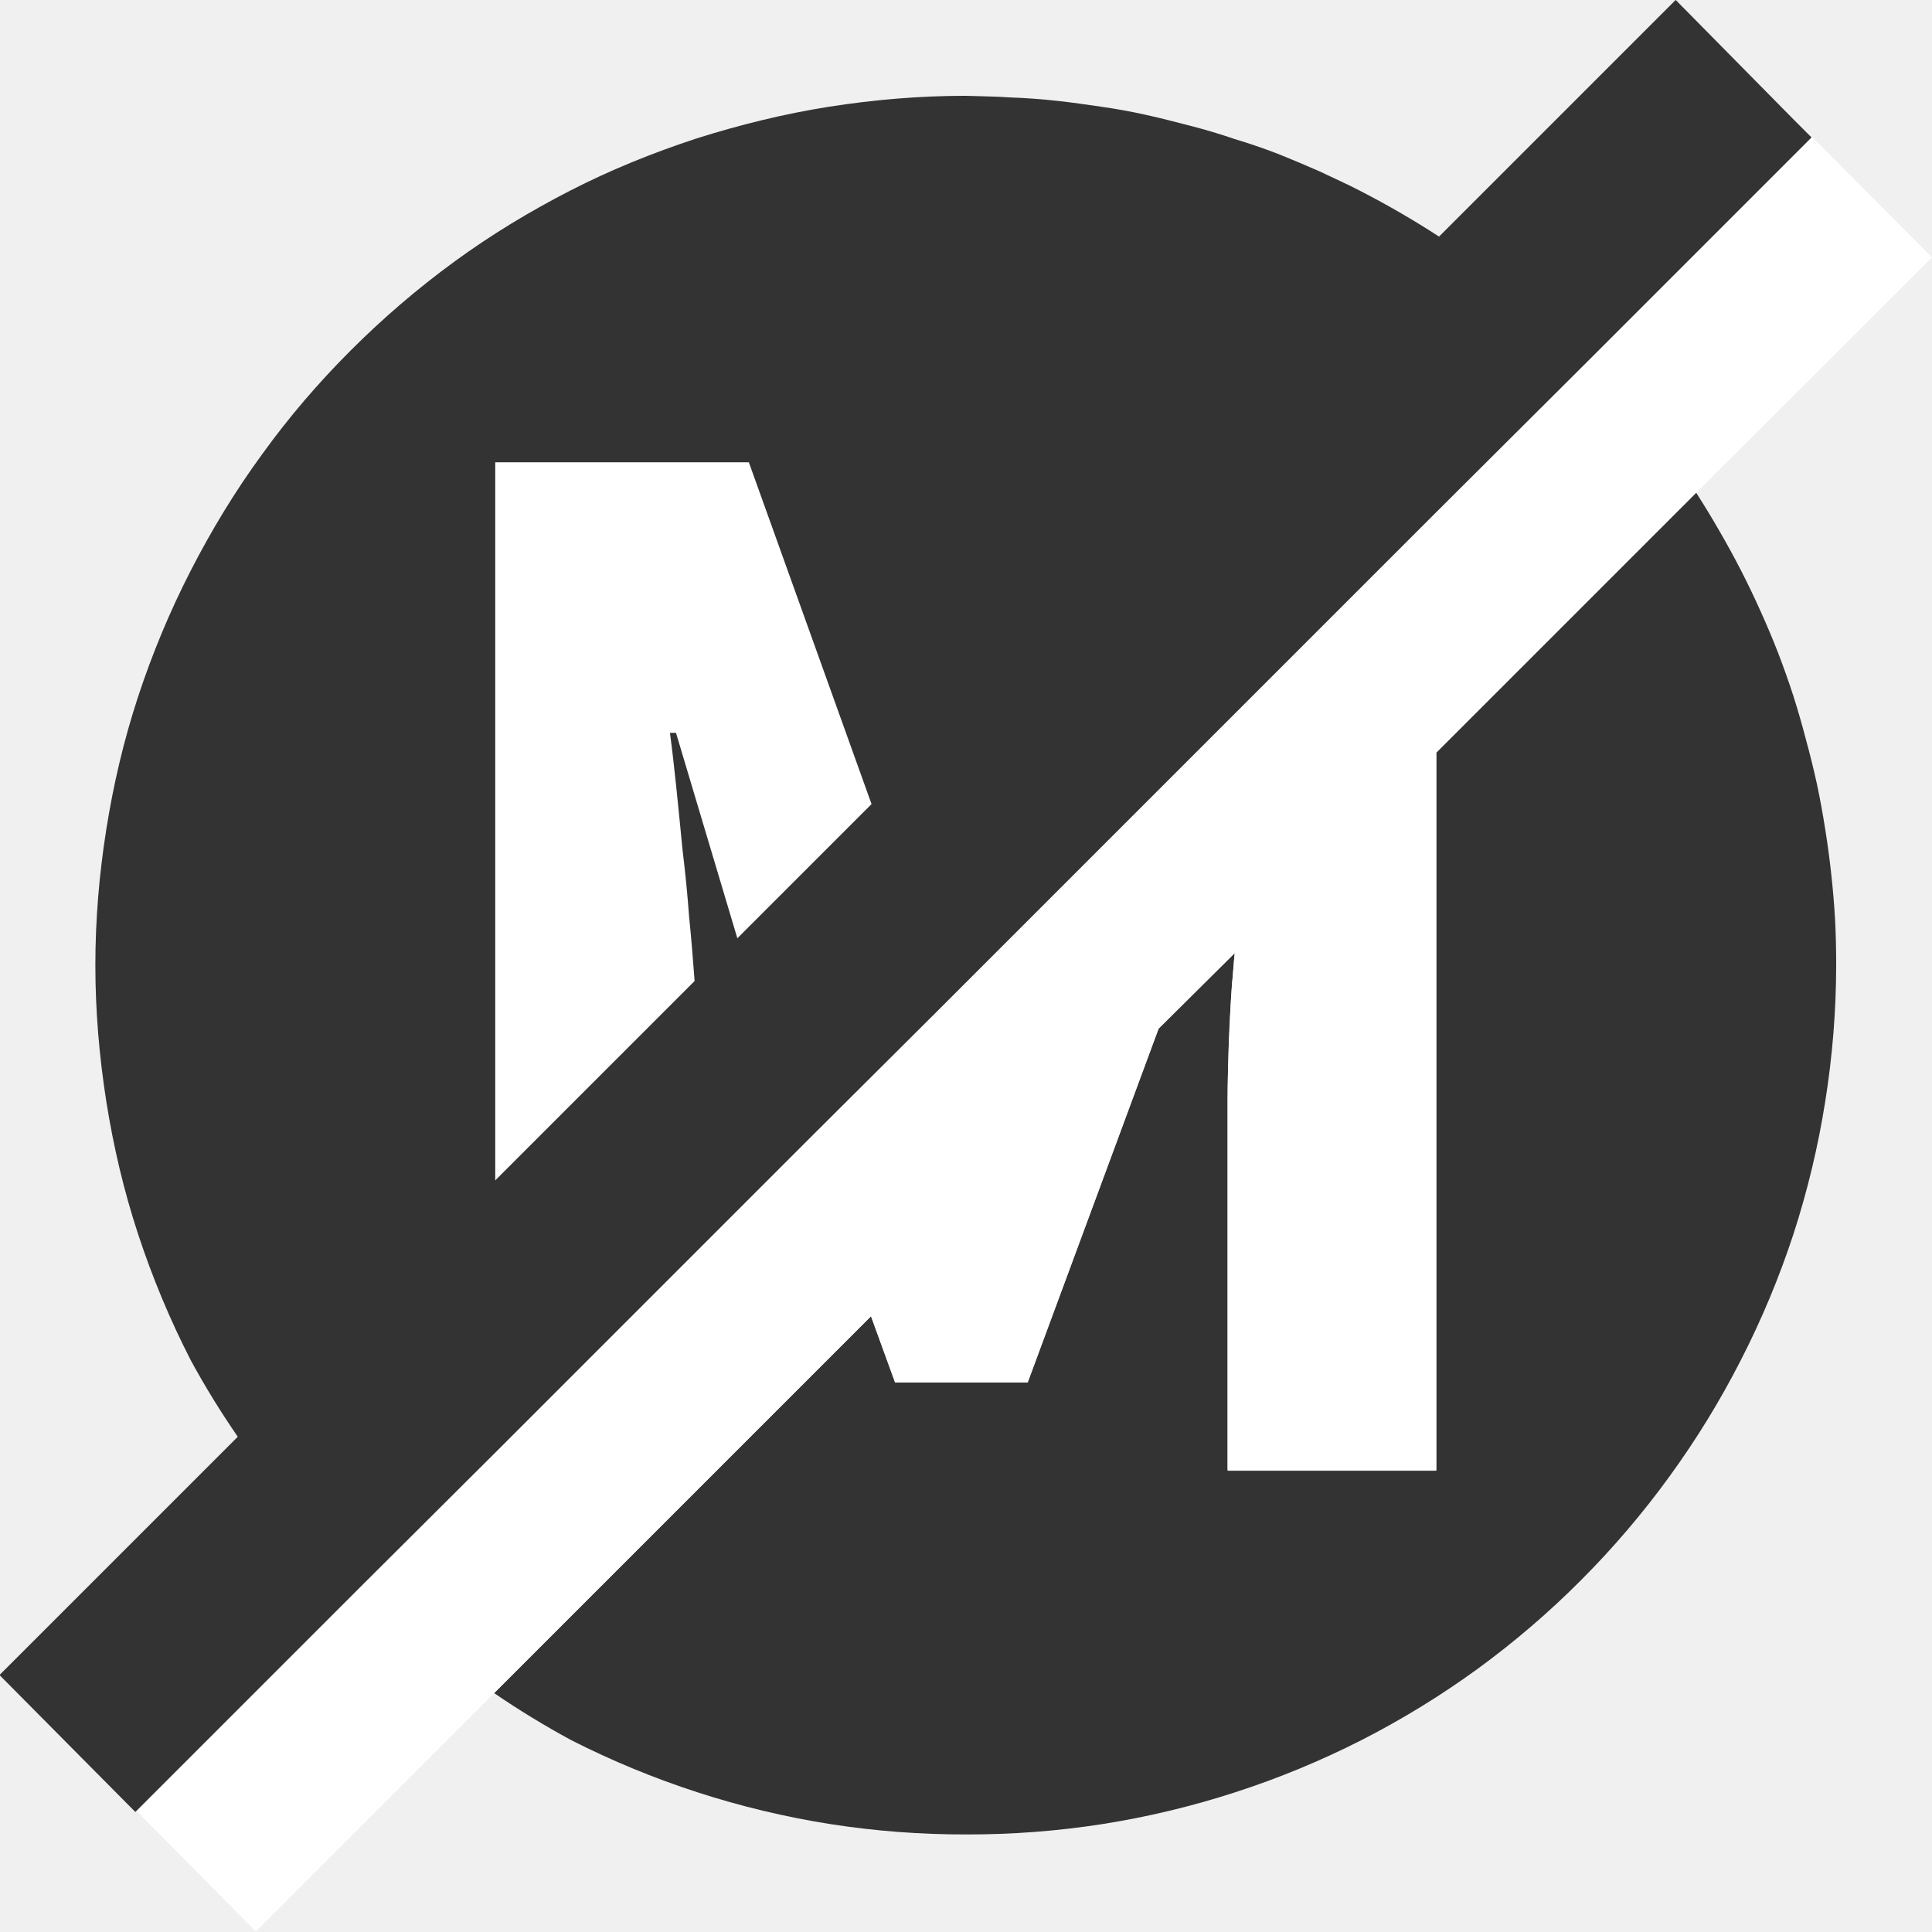
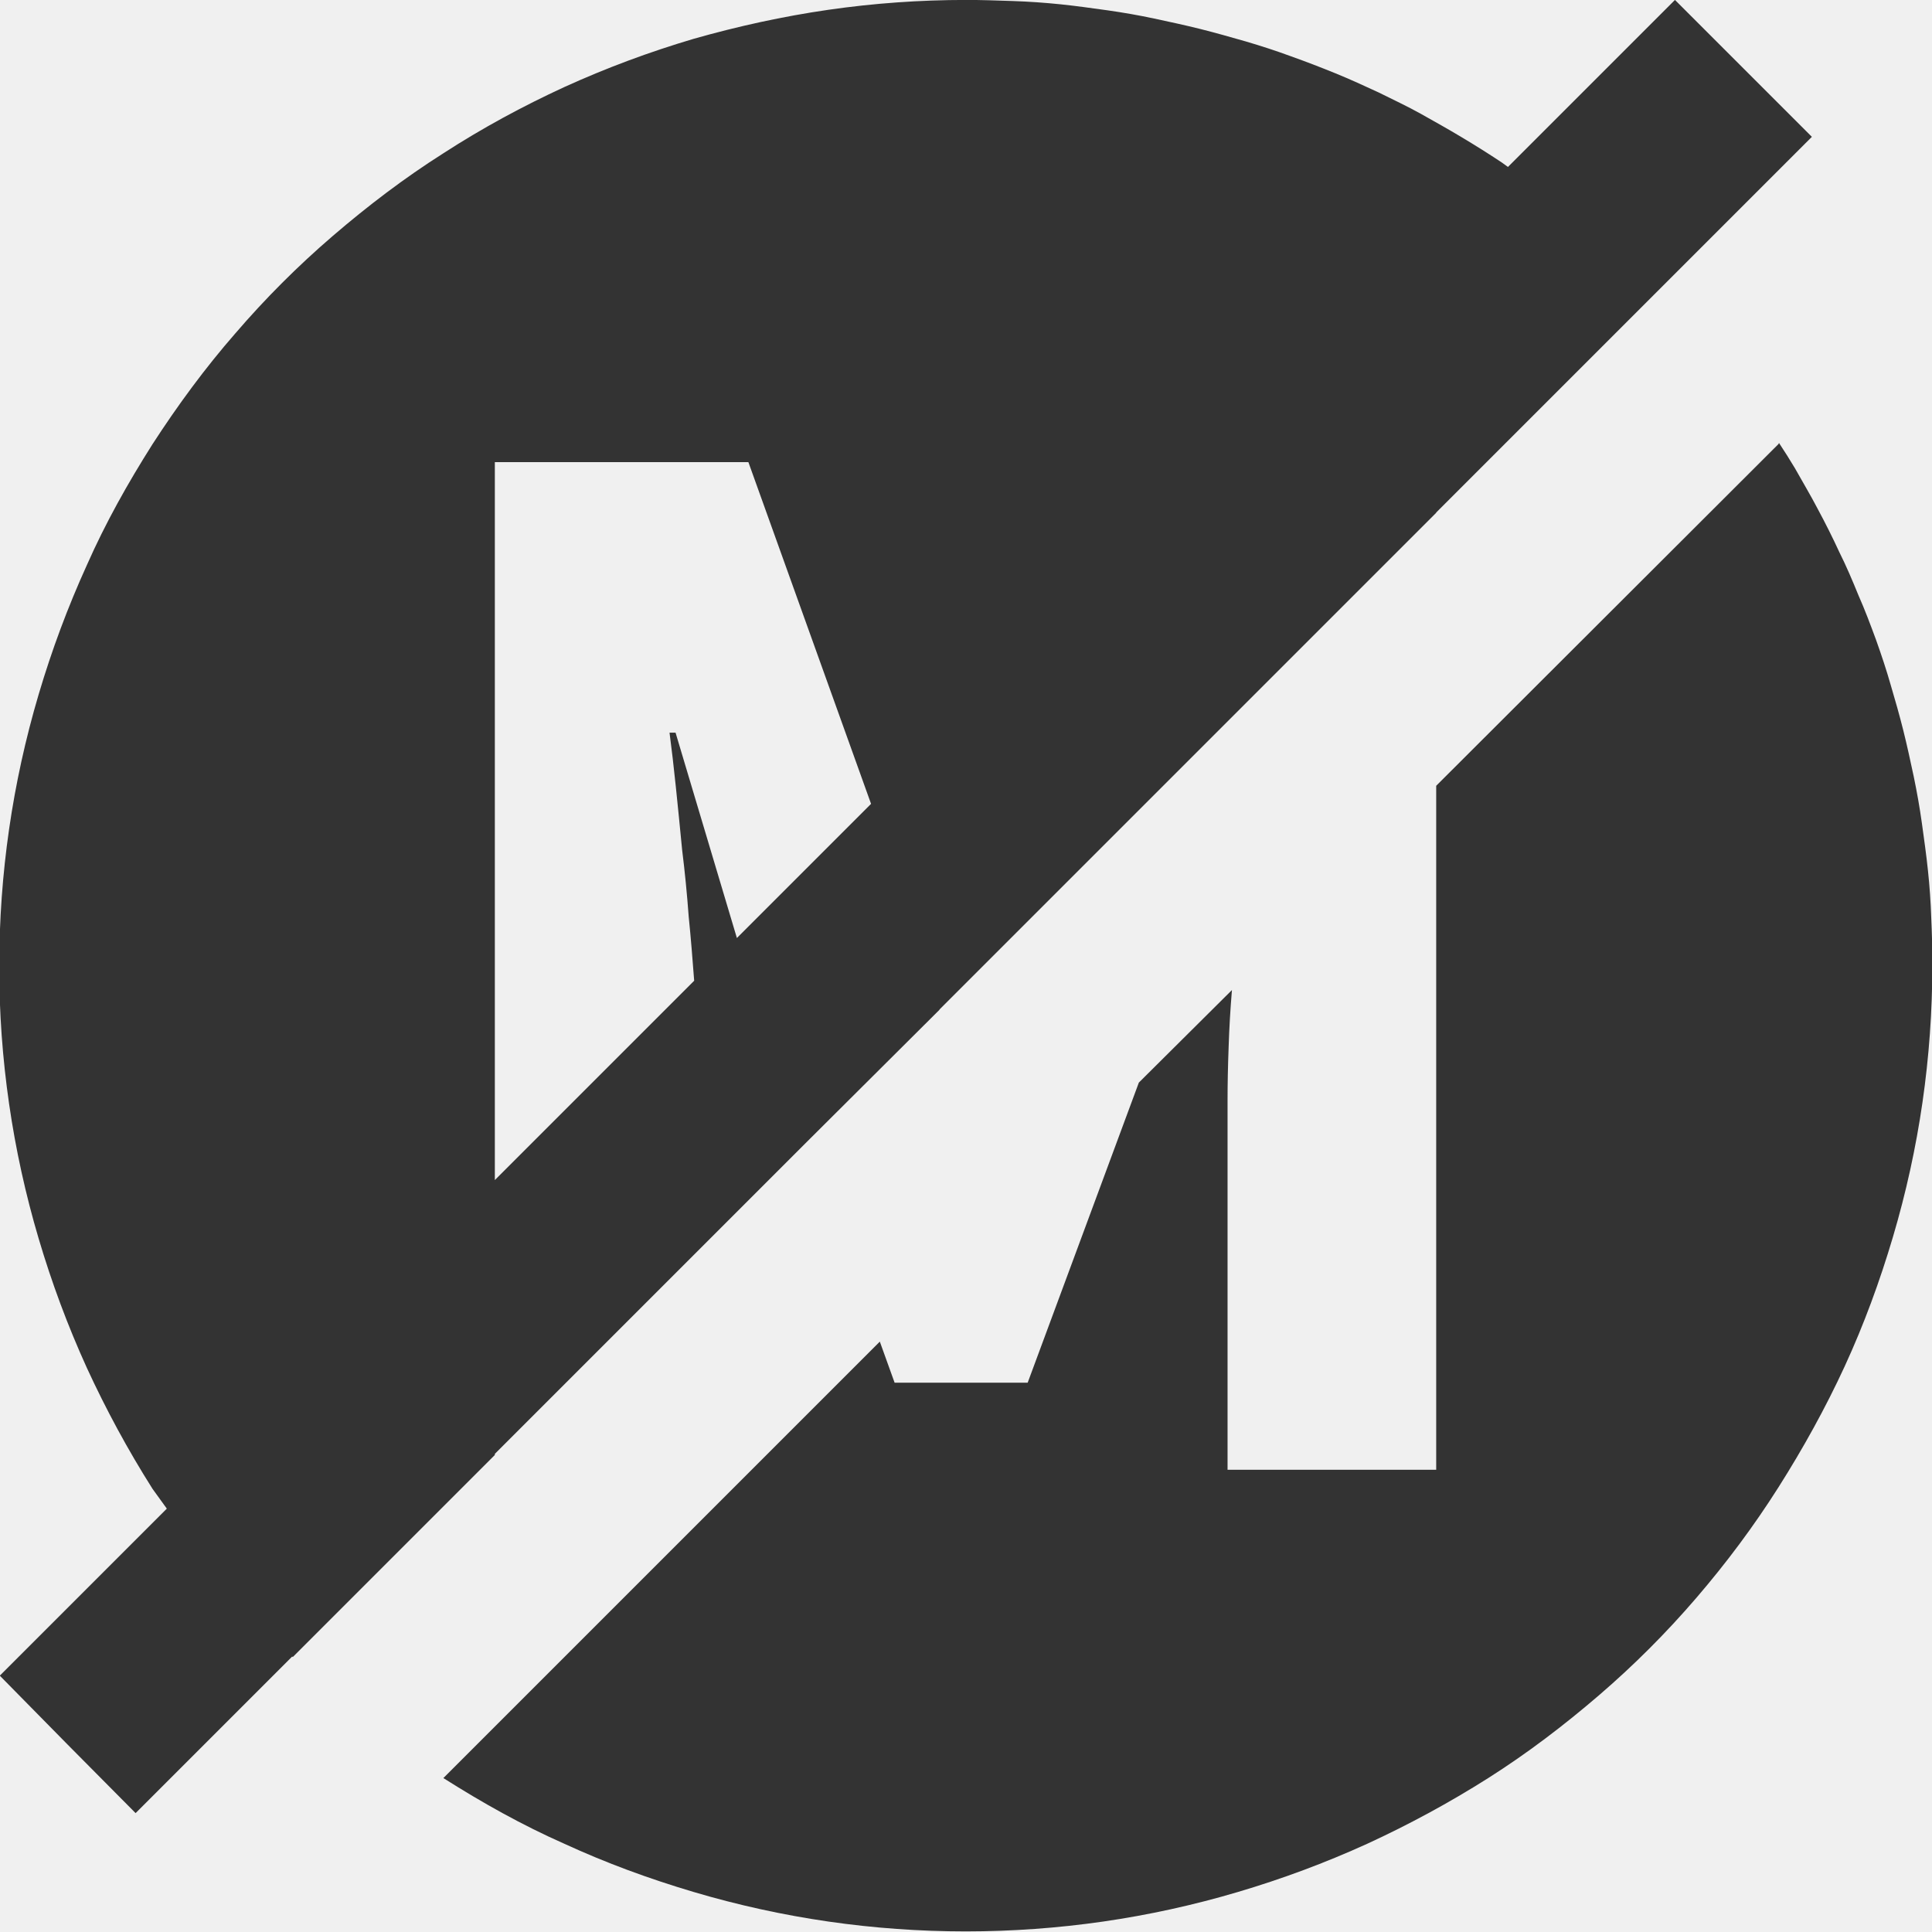
- <svg xmlns="http://www.w3.org/2000/svg" width="3.527mm" height="3.527mm" viewBox="0 0 3.527 3.527" version="1.1" id="svg1" xml:space="preserve">
+ <svg xmlns="http://www.w3.org/2000/svg" width="10pt" height="10pt" viewBox="0 0 3.528 3.528" version="1.1" id="svg1" xml:space="preserve">
  <defs id="defs1" />
-   <g id="layer1" transform="translate(-754.2949,-2.361096)">
-     <path d="m 757.39,3.262 -0.473,0.473 v 1.311 h -0.381 V 4.37 c 0,-0.03 7.3e-4,-0.062 0.002,-0.098 10e-4,-0.035 0.003,-0.073 0.006,-0.114 0.002,-0.019 0.003,-0.038 0.005,-0.057 l -0.139,0.138 -0.239,0.646 h -0.242 l -0.044,-0.121 -0.688,0.688 a 1.587,1.587 0 0 0 0.141,0.086 1.587,1.587 0 0 0 0.23,0.095 1.587,1.587 0 0 0 0.242,0.058 1.587,1.587 0 0 0 0.249,0.019 1.587,1.587 0 0 0 0.249,-0.019 1.587,1.587 0 0 0 0.242,-0.058 1.587,1.587 0 0 0 0.23,-0.095 1.587,1.587 0 0 0 0.212,-0.13 1.587,1.587 0 0 0 0.189,-0.162 1.587,1.587 0 0 0 0.162,-0.19 1.587,1.587 0 0 0 0.13,-0.212 1.587,1.587 0 0 0 0.096,-0.23 1.587,1.587 0 0 0 0.058,-0.242 1.587,1.587 0 0 0 0.02,-0.249 1.587,1.587 0 0 0 -0.002,-0.083 1.587,1.587 0 0 0 -0.007,-0.083 1.587,1.587 0 0 0 -0.011,-0.082 1.587,1.587 0 0 0 -0.015,-0.082 1.587,1.587 0 0 0 -0.02,-0.081 1.587,1.587 0 0 0 -0.023,-0.08 1.587,1.587 0 0 0 -0.028,-0.079 1.587,1.587 0 0 0 -0.032,-0.076 1.587,1.587 0 0 0 -0.036,-0.075 1.587,1.587 0 0 0 -0.04,-0.073 1.587,1.587 0 0 0 -0.042,-0.069 z" style="fill:#333333;stroke:none;stroke-width:0.353" id="path741" />
-     <path d="m 755.886,3.829 -0.224,-0.624 h -0.463 v 1.311 l 0.364,-0.364 c -0.003,-0.039 -0.006,-0.078 -0.01,-0.117 -0.004,-0.041 -0.008,-0.082 -0.012,-0.122 -0.008,-0.083 -0.015,-0.154 -0.023,-0.214 h 0.011 l 0.112,0.375 z" style="font-weight:bold;font-size:2.822px;line-height:1.3;font-family:'Source Sans 3';-inkscape-font-specification:'Source Sans 3 Bold';text-align:center;text-anchor:middle;fill:#ffffff;stroke:none;stroke-width:0.247" id="path739" />
-     <path d="m 757.603,2.611 -0.407,0.407 -0.279,0.278 -0.762,0.762 -0.145,0.145 -0.242,0.241 -0.197,0.197 -0.372,0.372 -0.247,0.246 -0.408,0.408 0.218,0.22 0.435,-0.435 0.688,-0.688 0.044,0.121 h 0.242 l 0.239,-0.646 0.139,-0.138 c -0.002,0.019 -0.003,0.038 -0.005,0.057 -0.003,0.04 -0.004,0.078 -0.006,0.114 -10e-4,0.035 -0.002,0.068 -0.002,0.098 v 0.675 h 0.381 V 3.735 l 0.473,-0.473 0.432,-0.431 z" style="fill:#ffffff;stroke:none" id="path740" />
-     <path d="m 757.354,2.361 -0.432,0.432 c -0.023,-0.015 -0.046,-0.029 -0.07,-0.043 -0.024,-0.014 -0.048,-0.027 -0.073,-0.04 -0.025,-0.013 -0.05,-0.024 -0.075,-0.036 -0.025,-0.011 -0.051,-0.022 -0.076,-0.032 -0.026,-0.01 -0.052,-0.019 -0.079,-0.027 -0.026,-0.009 -0.053,-0.017 -0.08,-0.024 -0.027,-0.007 -0.054,-0.014 -0.081,-0.02 -0.027,-0.006 -0.054,-0.011 -0.082,-0.015 -0.028,-0.004 -0.055,-0.008 -0.083,-0.011 -0.028,-0.003 -0.055,-0.005 -0.083,-0.006 -0.028,-0.002 -0.055,-0.002 -0.083,-0.003 -0.083,1.88e-5 -0.166,0.007 -0.249,0.02 -0.082,0.013 -0.163,0.033 -0.242,0.058 -0.079,0.026 -0.156,0.057 -0.23,0.095 -0.074,0.038 -0.145,0.081 -0.212,0.13 -0.067,0.049 -0.13,0.103 -0.189,0.162 -0.059,0.059 -0.113,0.122 -0.162,0.19 -0.049,0.067 -0.092,0.138 -0.13,0.212 -0.038,0.074 -0.07,0.151 -0.096,0.23 -0.026,0.079 -0.045,0.16 -0.058,0.242 -0.013,0.082 -0.02,0.165 -0.02,0.248 2e-5,0.083 0.007,0.166 0.02,0.249 0.013,0.082 0.032,0.163 0.058,0.242 0.026,0.079 0.058,0.156 0.096,0.23 0.026,0.048 0.055,0.095 0.086,0.14 l -0.435,0.435 0.248,0.25 0.001,-0.001 0.408,-0.408 0.247,-0.246 0.372,-0.372 0.197,-0.197 0.242,-0.241 0.145,-0.145 0.762,-0.762 0.279,-0.278 0.407,-0.407 -0.031,-0.031 z m -2.155,0.844 h 0.463 l 0.224,0.624 -0.245,0.245 -0.112,-0.375 h -0.011 c 0.008,0.06 0.015,0.132 0.023,0.214 0.005,0.04 0.009,0.081 0.012,0.122 0.004,0.039 0.007,0.078 0.01,0.117 l -0.364,0.364 z" style="fill:#333333;stroke:none" id="path738" />
+   <g id="layer1" transform="translate(-754.2944,-2.361094)">
+     <path d="m 756.058,2.361 c -0.084,3.83e-5 -0.168,0.006 -0.251,0.018 -0.083,0.012 -0.165,0.03 -0.246,0.053 -0.081,0.024 -0.159,0.053 -0.236,0.088 -0.076,0.035 -0.15,0.075 -0.221,0.121 -0.071,0.045 -0.138,0.096 -0.202,0.151 -0.064,0.055 -0.123,0.114 -0.178,0.178 -0.055,0.063 -0.105,0.131 -0.151,0.202 -0.045,0.071 -0.086,0.144 -0.12,0.221 -0.035,0.077 -0.064,0.155 -0.088,0.236 -0.024,0.081 -0.042,0.163 -0.054,0.246 -0.012,0.083 -0.018,0.167 -0.018,0.251 -1.3e-4,0.084 0.006,0.168 0.018,0.251 0.012,0.083 0.03,0.165 0.054,0.246 0.024,0.081 0.053,0.159 0.088,0.236 0.035,0.076 0.075,0.15 0.12,0.221 0.009,0.012 0.017,0.024 0.026,0.036 l -0.305,0.305 0.124,0.126 0.124,0.125 0.286,-0.286 0.001,0.001 0.369,-0.369 v -0.002 l 0.373,-0.373 0.197,-0.197 0.242,-0.241 v -5.168e-4 l 0.145,-0.145 0.762,-0.762 v -5.168e-4 l 0.403,-0.403 0.283,-0.283 -0.125,-0.125 -0.125,-0.125 -0.305,0.305 c -0.004,-0.003 -0.007,-0.005 -0.011,-0.008 -0.024,-0.016 -0.048,-0.031 -0.073,-0.046 -0.025,-0.015 -0.05,-0.029 -0.075,-0.043 -0.025,-0.014 -0.051,-0.026 -0.077,-0.039 -0.026,-0.012 -0.052,-0.024 -0.079,-0.035 -0.027,-0.011 -0.053,-0.021 -0.081,-0.031 -0.027,-0.01 -0.055,-0.019 -0.082,-0.027 -0.028,-0.008 -0.056,-0.016 -0.084,-0.023 -0.028,-0.007 -0.056,-0.013 -0.084,-0.019 -0.028,-0.006 -0.057,-0.011 -0.085,-0.015 -0.029,-0.004 -0.057,-0.008 -0.086,-0.011 -0.029,-0.003 -0.058,-0.005 -0.087,-0.006 -0.029,-0.001 -0.058,-0.002 -0.086,-0.002 z m 1.484,0.811 -0.625,0.624 v 1.249 h -0.381 V 4.37 c 0,-0.03 6.6e-4,-0.062 0.002,-0.098 10e-4,-0.032 0.003,-0.067 0.006,-0.103 l -0.17,0.169 -0.203,0.548 h -0.243 l -0.027,-0.075 -0.797,0.797 c 0.071,0.045 0.144,0.086 0.221,0.12 0.076,0.035 0.155,0.064 0.236,0.088 0.081,0.024 0.163,0.042 0.246,0.054 0.083,0.012 0.167,0.018 0.251,0.018 0.084,-3.83e-5 0.168,-0.006 0.251,-0.018 0.083,-0.012 0.165,-0.03 0.246,-0.054 0.081,-0.024 0.159,-0.053 0.236,-0.088 0.076,-0.035 0.15,-0.075 0.221,-0.12 0.071,-0.045 0.138,-0.096 0.202,-0.151 0.064,-0.055 0.123,-0.114 0.178,-0.178 0.055,-0.064 0.105,-0.131 0.15,-0.202 0.045,-0.071 0.086,-0.145 0.121,-0.221 0.035,-0.076 0.064,-0.155 0.088,-0.236 0.024,-0.081 0.042,-0.163 0.054,-0.246 0.012,-0.083 0.018,-0.167 0.018,-0.251 1e-5,-0.029 -6.8e-4,-0.058 -0.002,-0.086 -10e-4,-0.029 -0.003,-0.058 -0.006,-0.086 -0.003,-0.029 -0.007,-0.057 -0.011,-0.086 -0.004,-0.029 -0.009,-0.057 -0.015,-0.086 -0.006,-0.028 -0.012,-0.056 -0.019,-0.084 -0.007,-0.028 -0.015,-0.056 -0.023,-0.083 -0.008,-0.028 -0.017,-0.055 -0.027,-0.083 -0.01,-0.027 -0.02,-0.054 -0.032,-0.081 -0.011,-0.027 -0.022,-0.053 -0.035,-0.079 -0.012,-0.026 -0.025,-0.052 -0.039,-0.078 -0.013,-0.025 -0.028,-0.05 -0.042,-0.075 -0.009,-0.015 -0.019,-0.031 -0.029,-0.046 z m -2.344,0.033 h 0.463 l 0.224,0.624 -0.245,0.245 -0.112,-0.375 h -0.011 c 0.008,0.06 0.015,0.132 0.023,0.214 0.005,0.04 0.009,0.081 0.012,0.122 0.004,0.039 0.007,0.078 0.01,0.117 l -0.364,0.364 z" style="fill:#333333;stroke-width:0.353" id="path185" />
  </g>
</svg>
